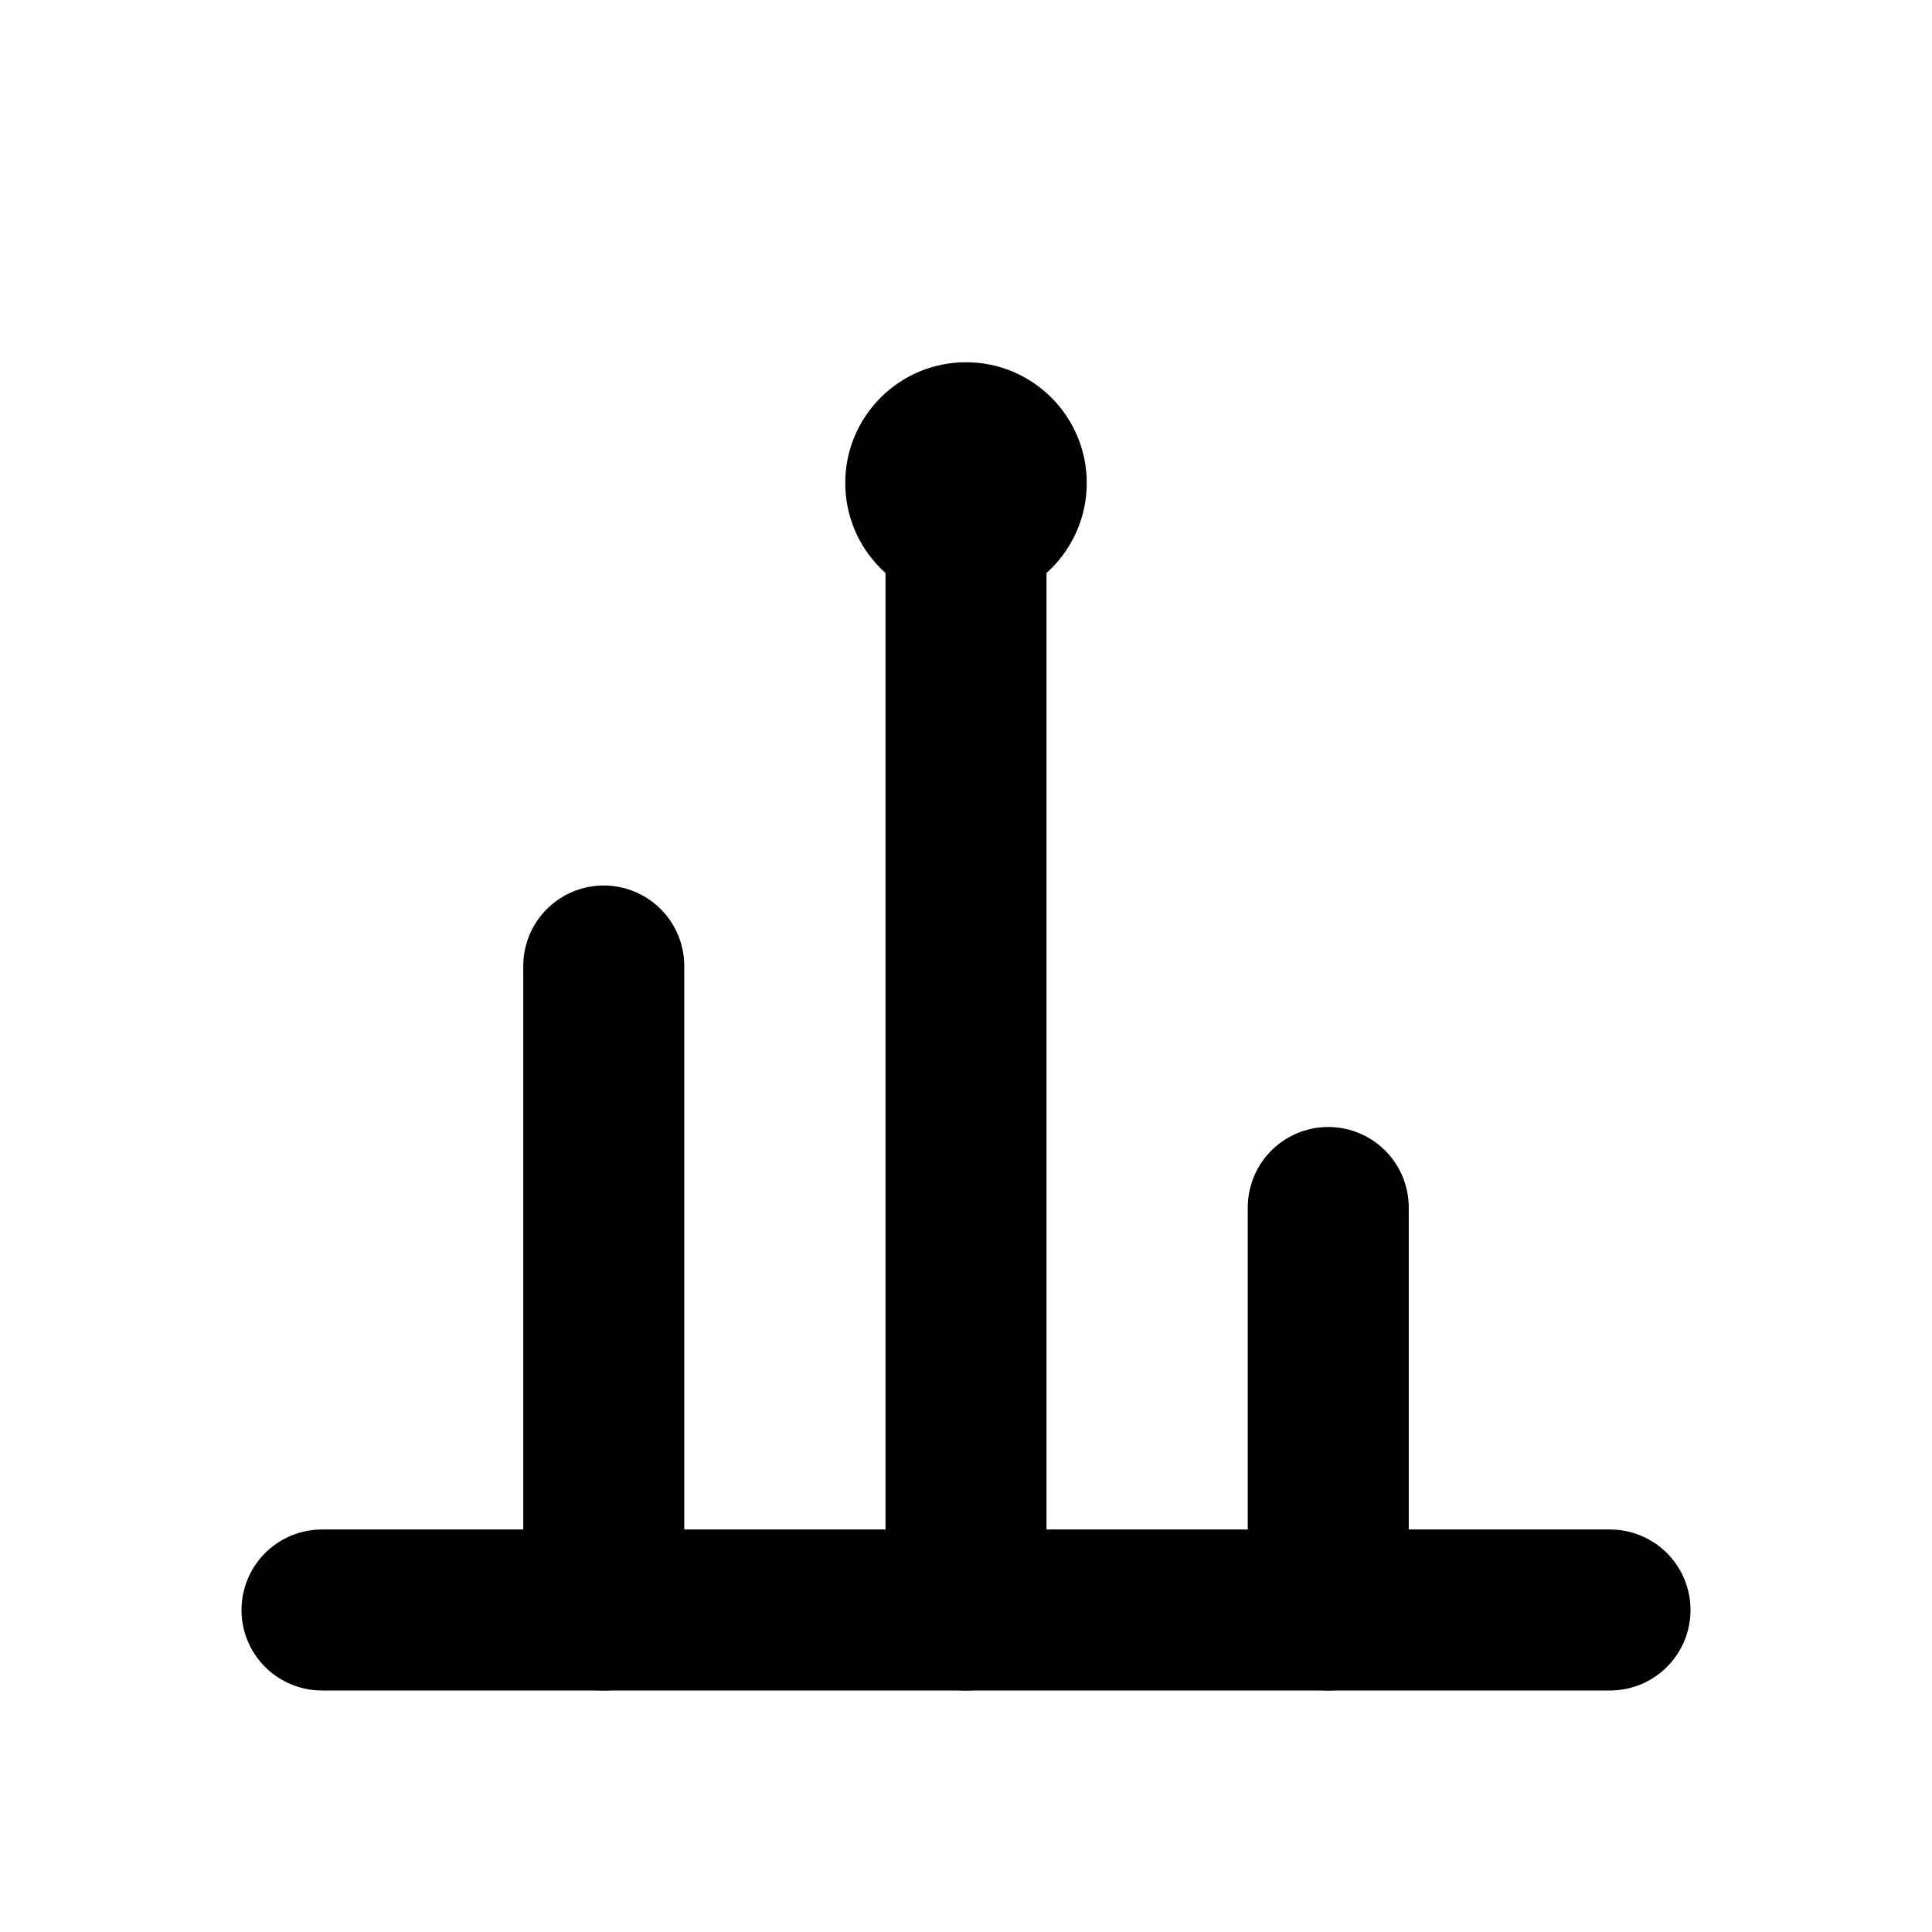
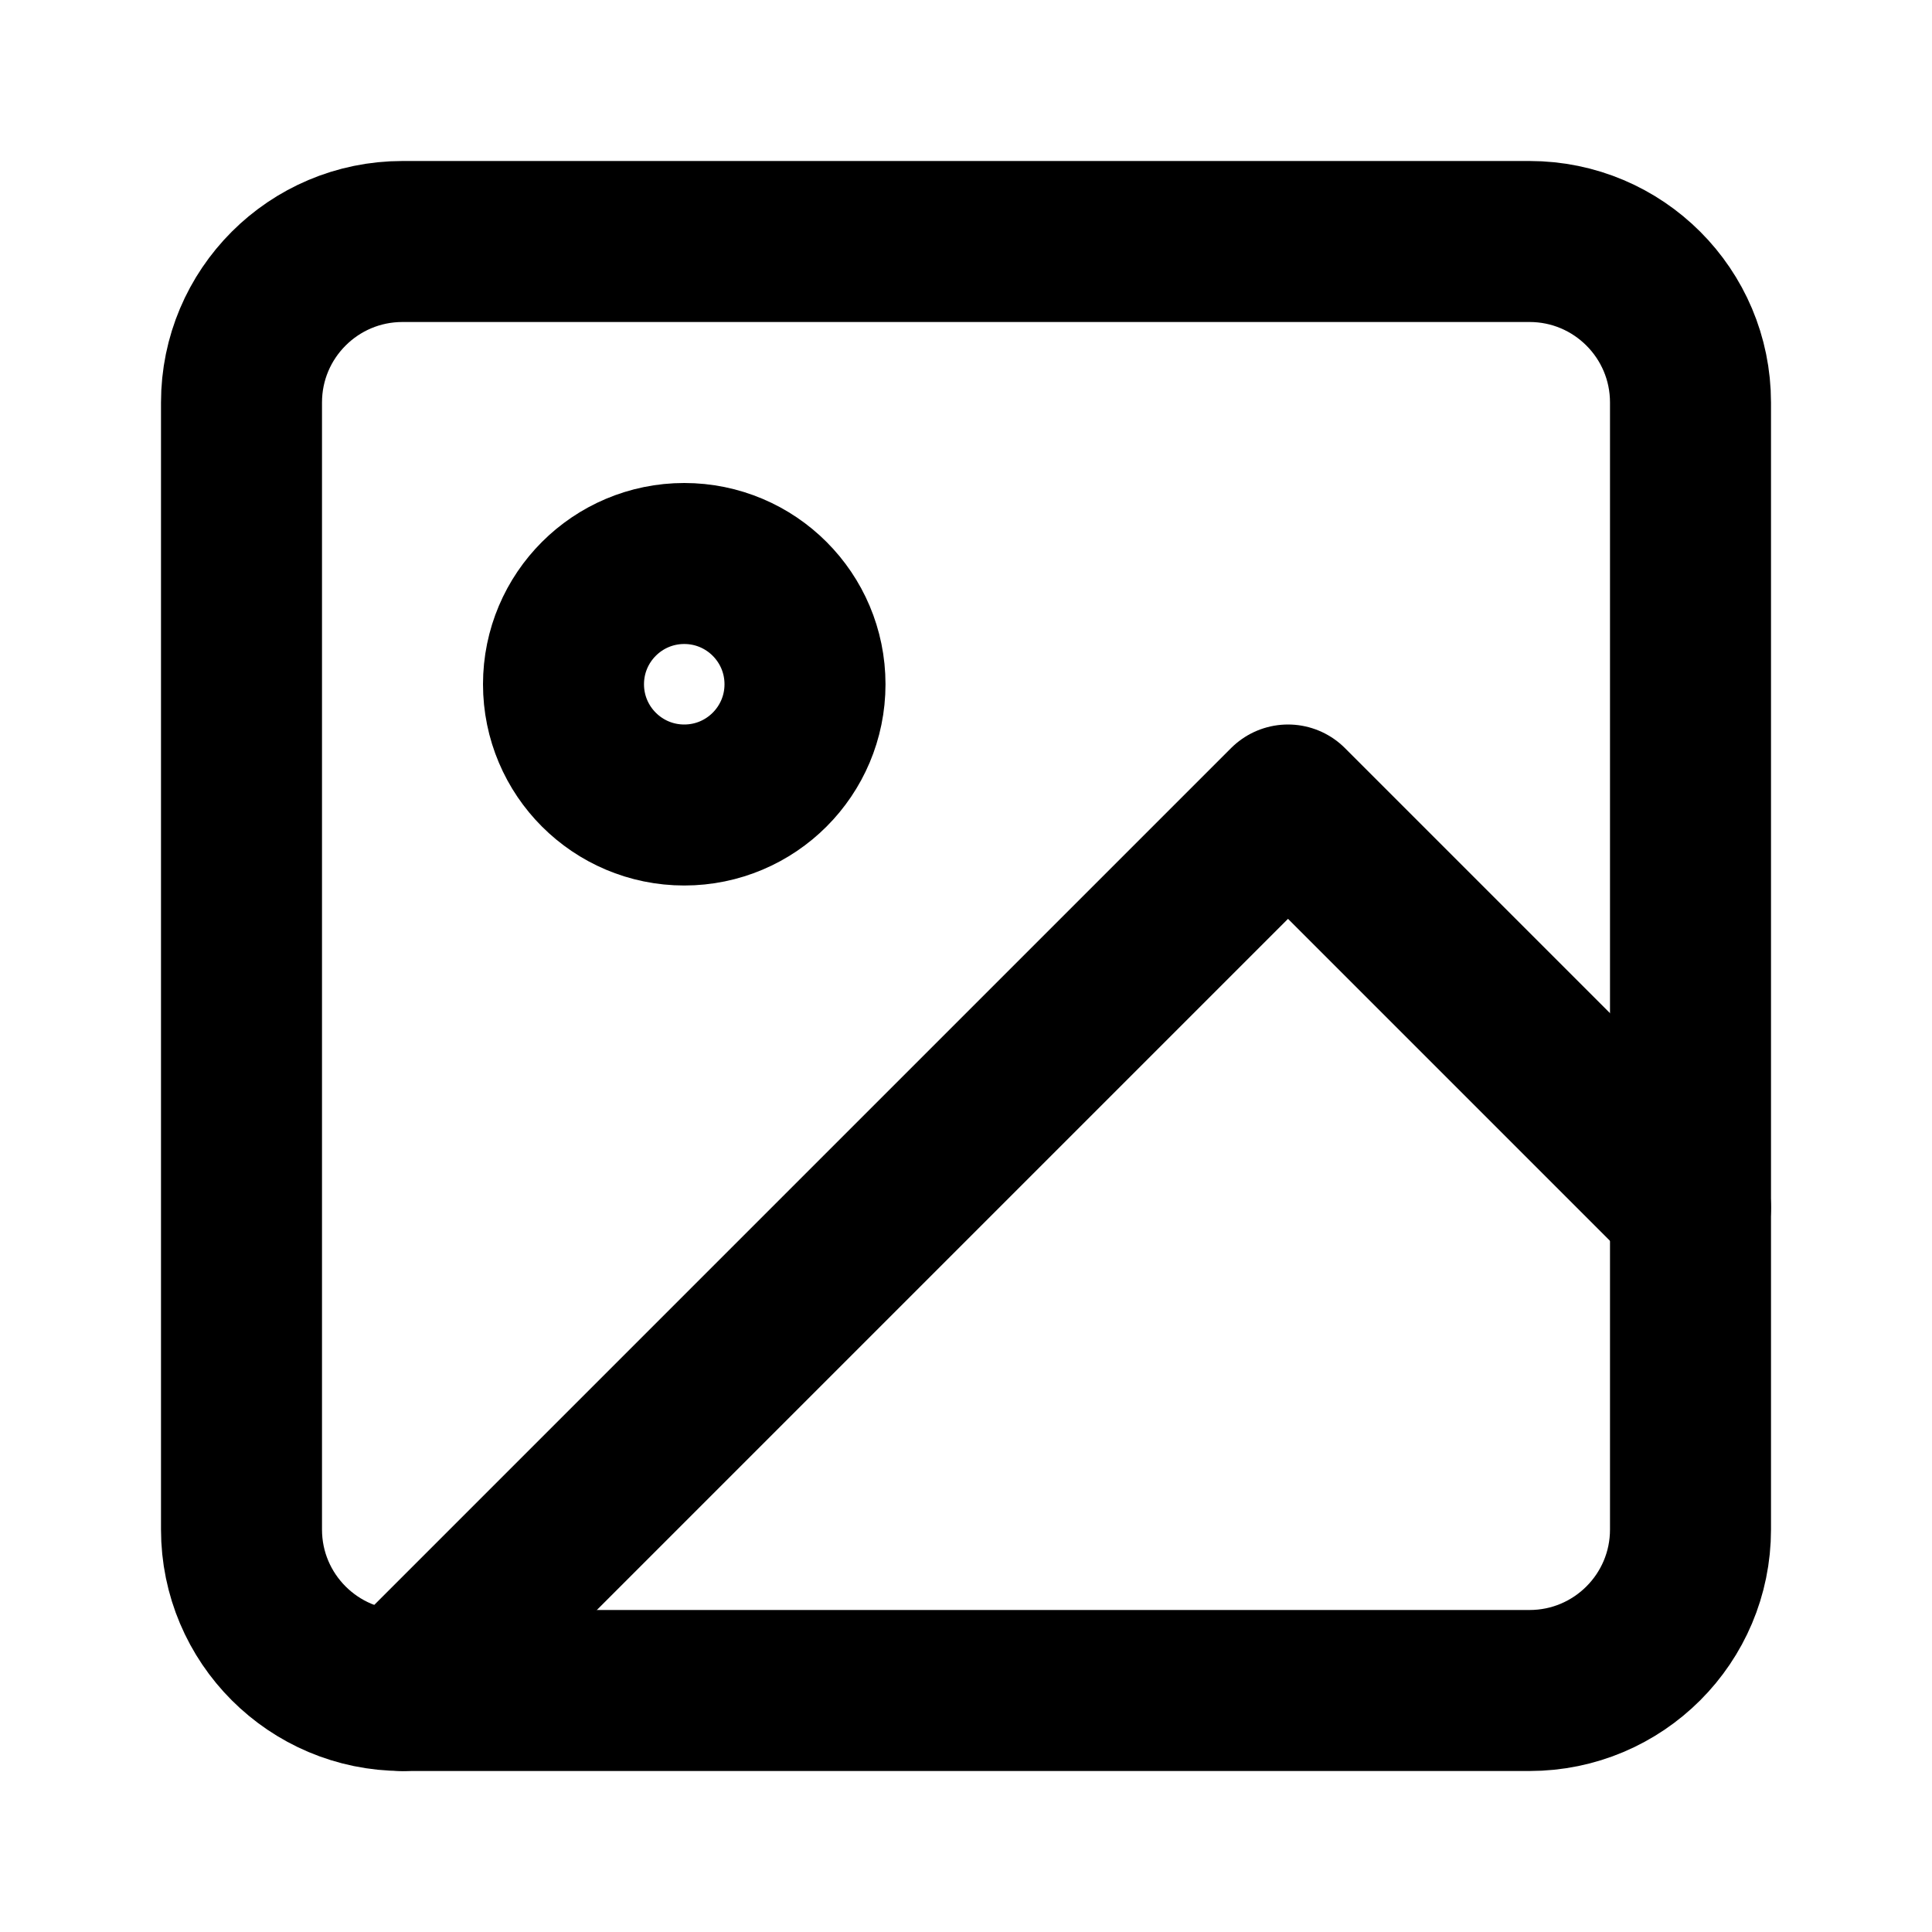
<svg xmlns="http://www.w3.org/2000/svg" viewBox="0 0 24 24" fill="none">
  <g stroke="currentColor" stroke-width="2" stroke-linecap="round" stroke-linejoin="round">
-     <path d="M4 20H20" />
-     <path d="M7.5 20V12" />
-     <path d="M12 20V6" />
-     <path d="M16.5 20V15" />
+     <rect x="3" y="3" width="18" height="18" rx="2" />
+     <circle cx="8.5" cy="8.5" r="1.5" />
+     <path d="m21 15-5-5L5 21" />
  </g>
-   <circle cx="12" cy="6" r="1.5" fill="currentColor" />
</svg>
